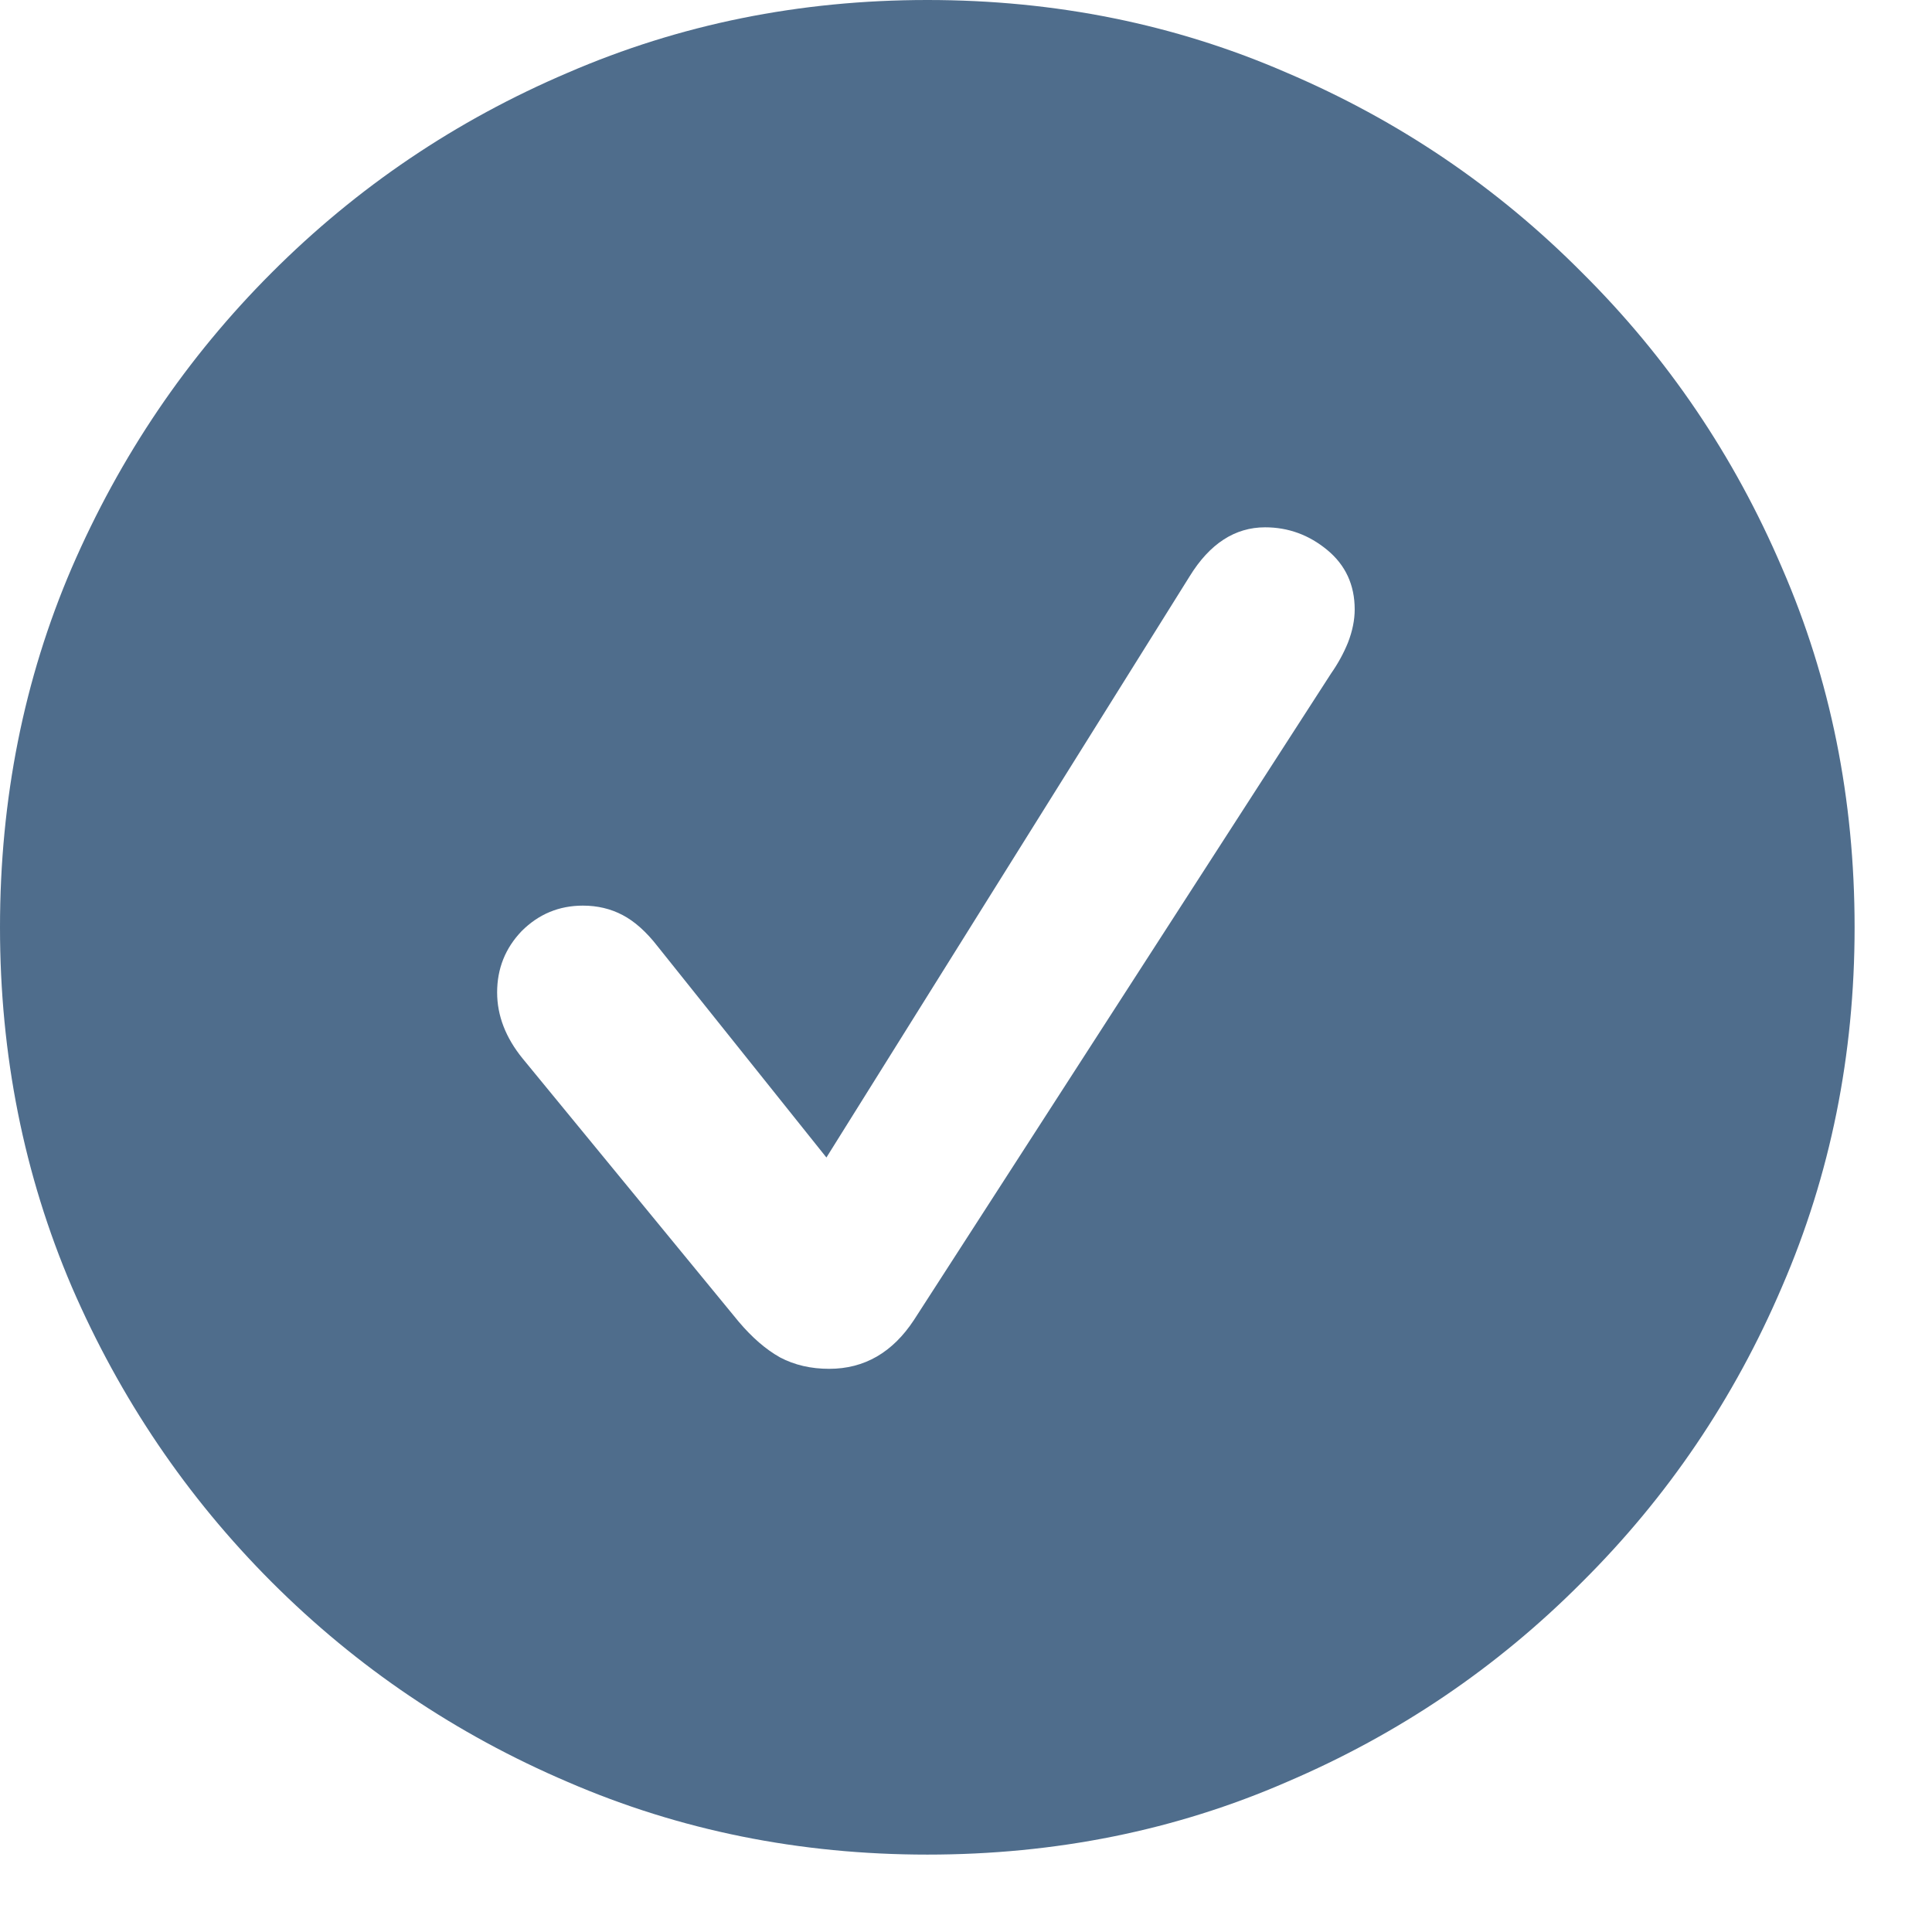
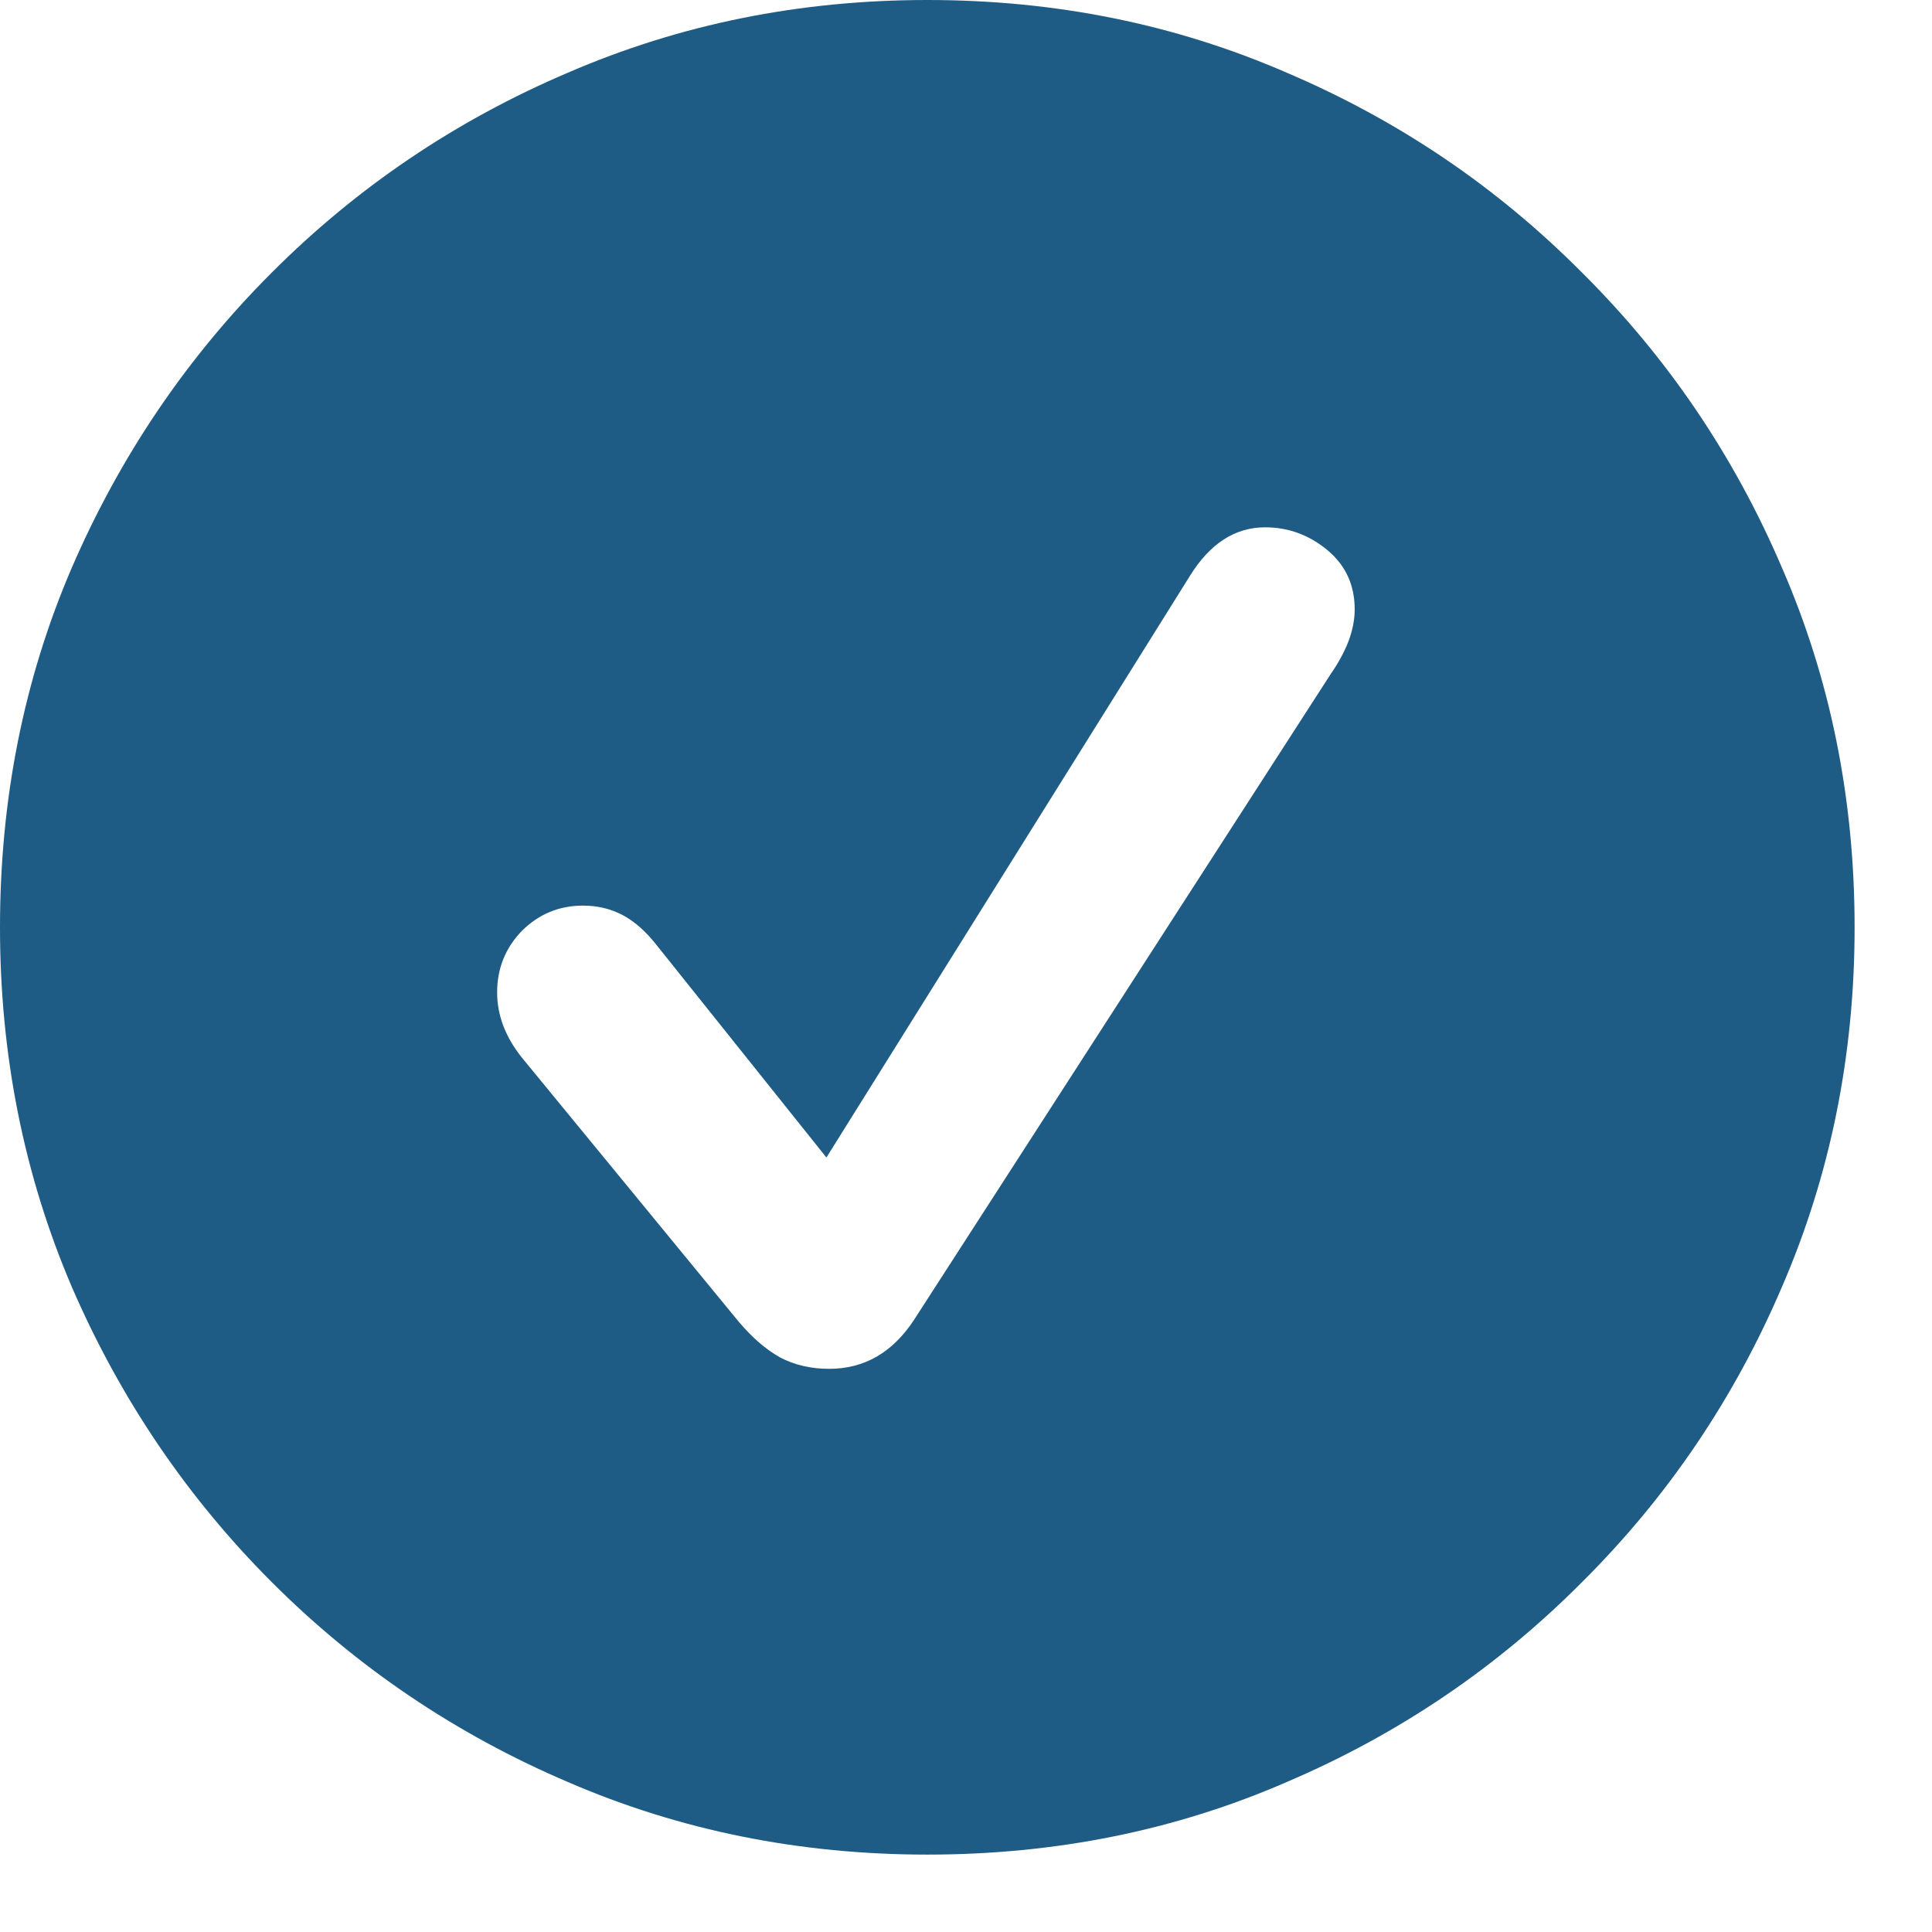
<svg xmlns="http://www.w3.org/2000/svg" width="16" height="16" viewBox="0 0 16 16" fill="none">
-   <path d="M7.68 15.359C6.622 15.359 5.63 15.159 4.703 14.758C3.776 14.362 2.958 13.81 2.25 13.102C1.547 12.398 0.995 11.583 0.594 10.656C0.198 9.729 0 8.737 0 7.68C0 6.617 0.198 5.625 0.594 4.703C0.995 3.776 1.547 2.961 2.25 2.258C2.958 1.549 3.776 0.997 4.703 0.602C5.63 0.201 6.622 0 7.68 0C8.742 0 9.734 0.201 10.656 0.602C11.583 0.997 12.398 1.549 13.102 2.258C13.81 2.961 14.362 3.776 14.758 4.703C15.159 5.625 15.359 6.617 15.359 7.68C15.359 8.737 15.159 9.729 14.758 10.656C14.362 11.583 13.81 12.398 13.102 13.102C12.398 13.81 11.583 14.362 10.656 14.758C9.734 15.159 8.742 15.359 7.68 15.359ZM6.867 11.336C7.159 11.336 7.393 11.2 7.57 10.93L11.023 5.578C11.081 5.495 11.128 5.409 11.164 5.32C11.2 5.227 11.219 5.135 11.219 5.047C11.219 4.844 11.143 4.68 10.992 4.555C10.841 4.43 10.669 4.367 10.477 4.367C10.227 4.367 10.018 4.503 9.852 4.773L6.844 9.586L5.445 7.836C5.352 7.716 5.255 7.63 5.156 7.578C5.057 7.526 4.948 7.5 4.828 7.5C4.63 7.5 4.461 7.57 4.32 7.711C4.185 7.852 4.117 8.021 4.117 8.219C4.117 8.411 4.188 8.594 4.328 8.766L6.117 10.945C6.227 11.075 6.341 11.175 6.461 11.242C6.581 11.305 6.716 11.336 6.867 11.336Z" fill="#4F6D8C" />
+   <path d="M7.68 15.359C6.622 15.359 5.63 15.159 4.703 14.758C3.776 14.362 2.958 13.81 2.25 13.102C1.547 12.398 0.995 11.583 0.594 10.656C0.198 9.729 0 8.737 0 7.68C0 6.617 0.198 5.625 0.594 4.703C0.995 3.776 1.547 2.961 2.25 2.258C2.958 1.549 3.776 0.997 4.703 0.602C5.63 0.201 6.622 0 7.68 0C8.742 0 9.734 0.201 10.656 0.602C11.583 0.997 12.398 1.549 13.102 2.258C13.81 2.961 14.362 3.776 14.758 4.703C15.159 5.625 15.359 6.617 15.359 7.68C15.359 8.737 15.159 9.729 14.758 10.656C14.362 11.583 13.81 12.398 13.102 13.102C12.398 13.81 11.583 14.362 10.656 14.758C9.734 15.159 8.742 15.359 7.68 15.359ZM6.867 11.336C7.159 11.336 7.393 11.2 7.57 10.93L11.023 5.578C11.081 5.495 11.128 5.409 11.164 5.32C11.2 5.227 11.219 5.135 11.219 5.047C11.219 4.844 11.143 4.68 10.992 4.555C10.841 4.43 10.669 4.367 10.477 4.367C10.227 4.367 10.018 4.503 9.852 4.773L6.844 9.586L5.445 7.836C5.352 7.716 5.255 7.63 5.156 7.578C5.057 7.526 4.948 7.5 4.828 7.5C4.63 7.5 4.461 7.57 4.32 7.711C4.185 7.852 4.117 8.021 4.117 8.219C4.117 8.411 4.188 8.594 4.328 8.766L6.117 10.945C6.227 11.075 6.341 11.175 6.461 11.242C6.581 11.305 6.716 11.336 6.867 11.336Z" fill="#1F5C85" />
</svg>
